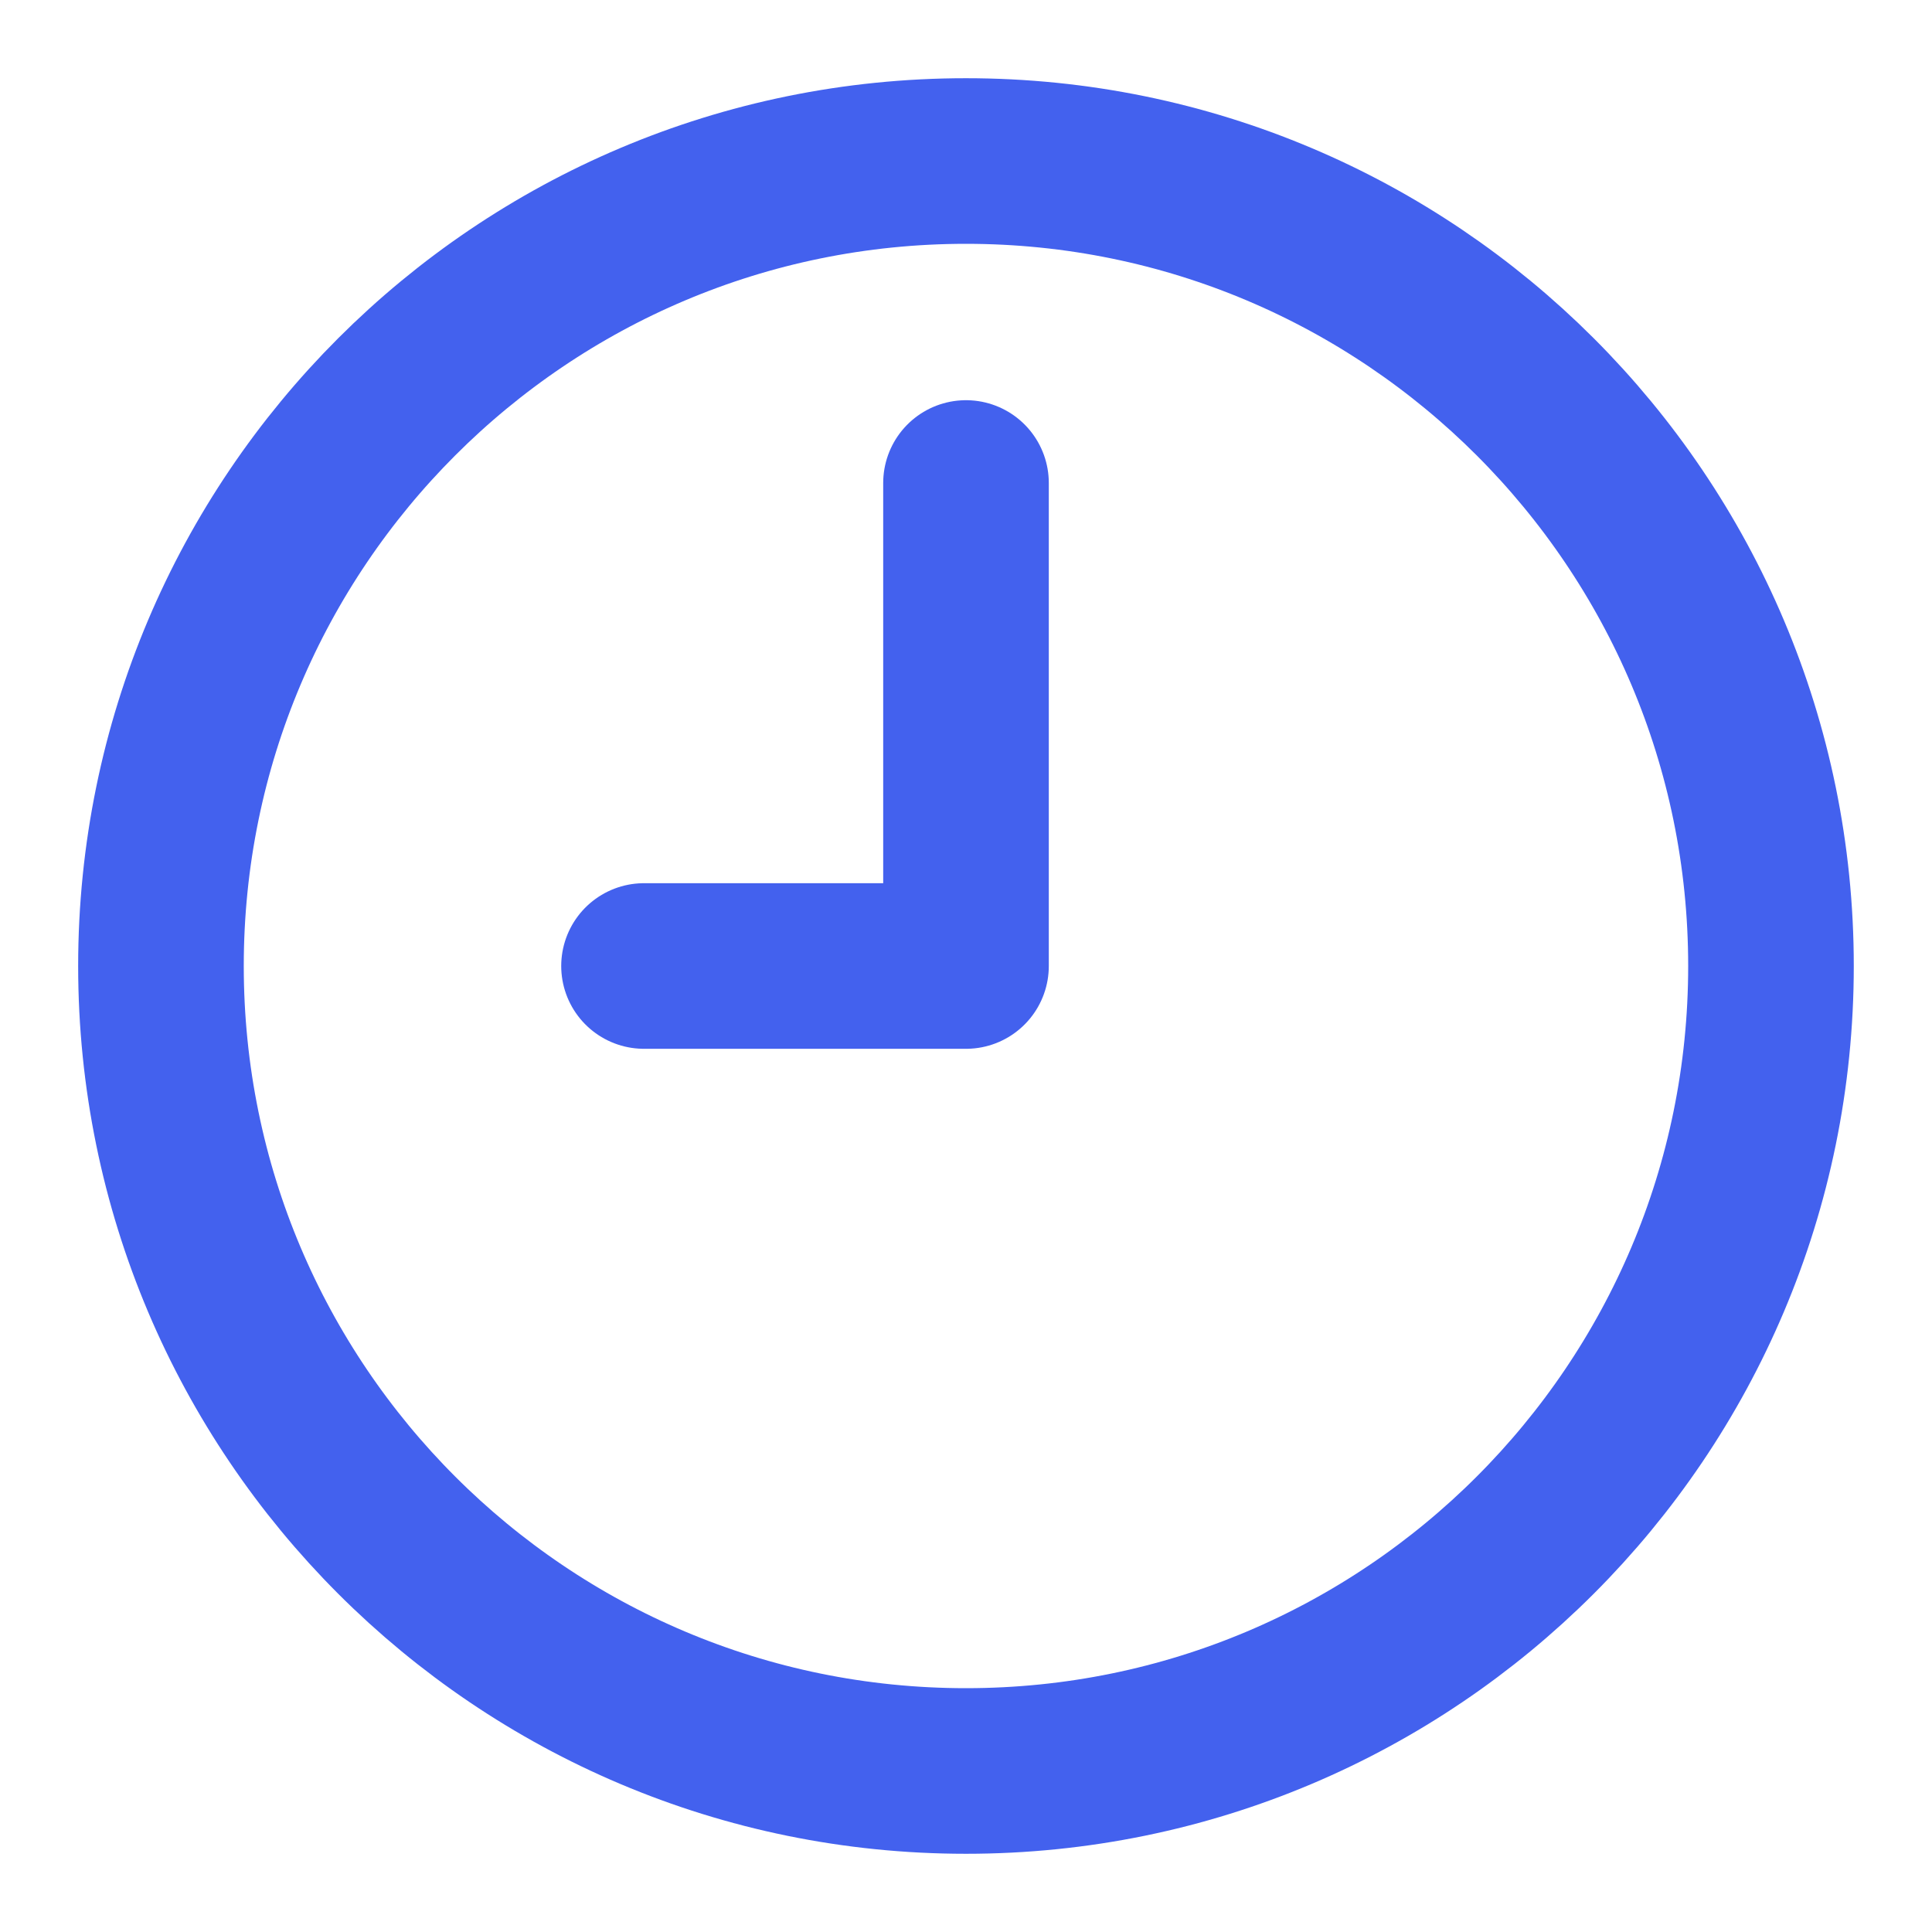
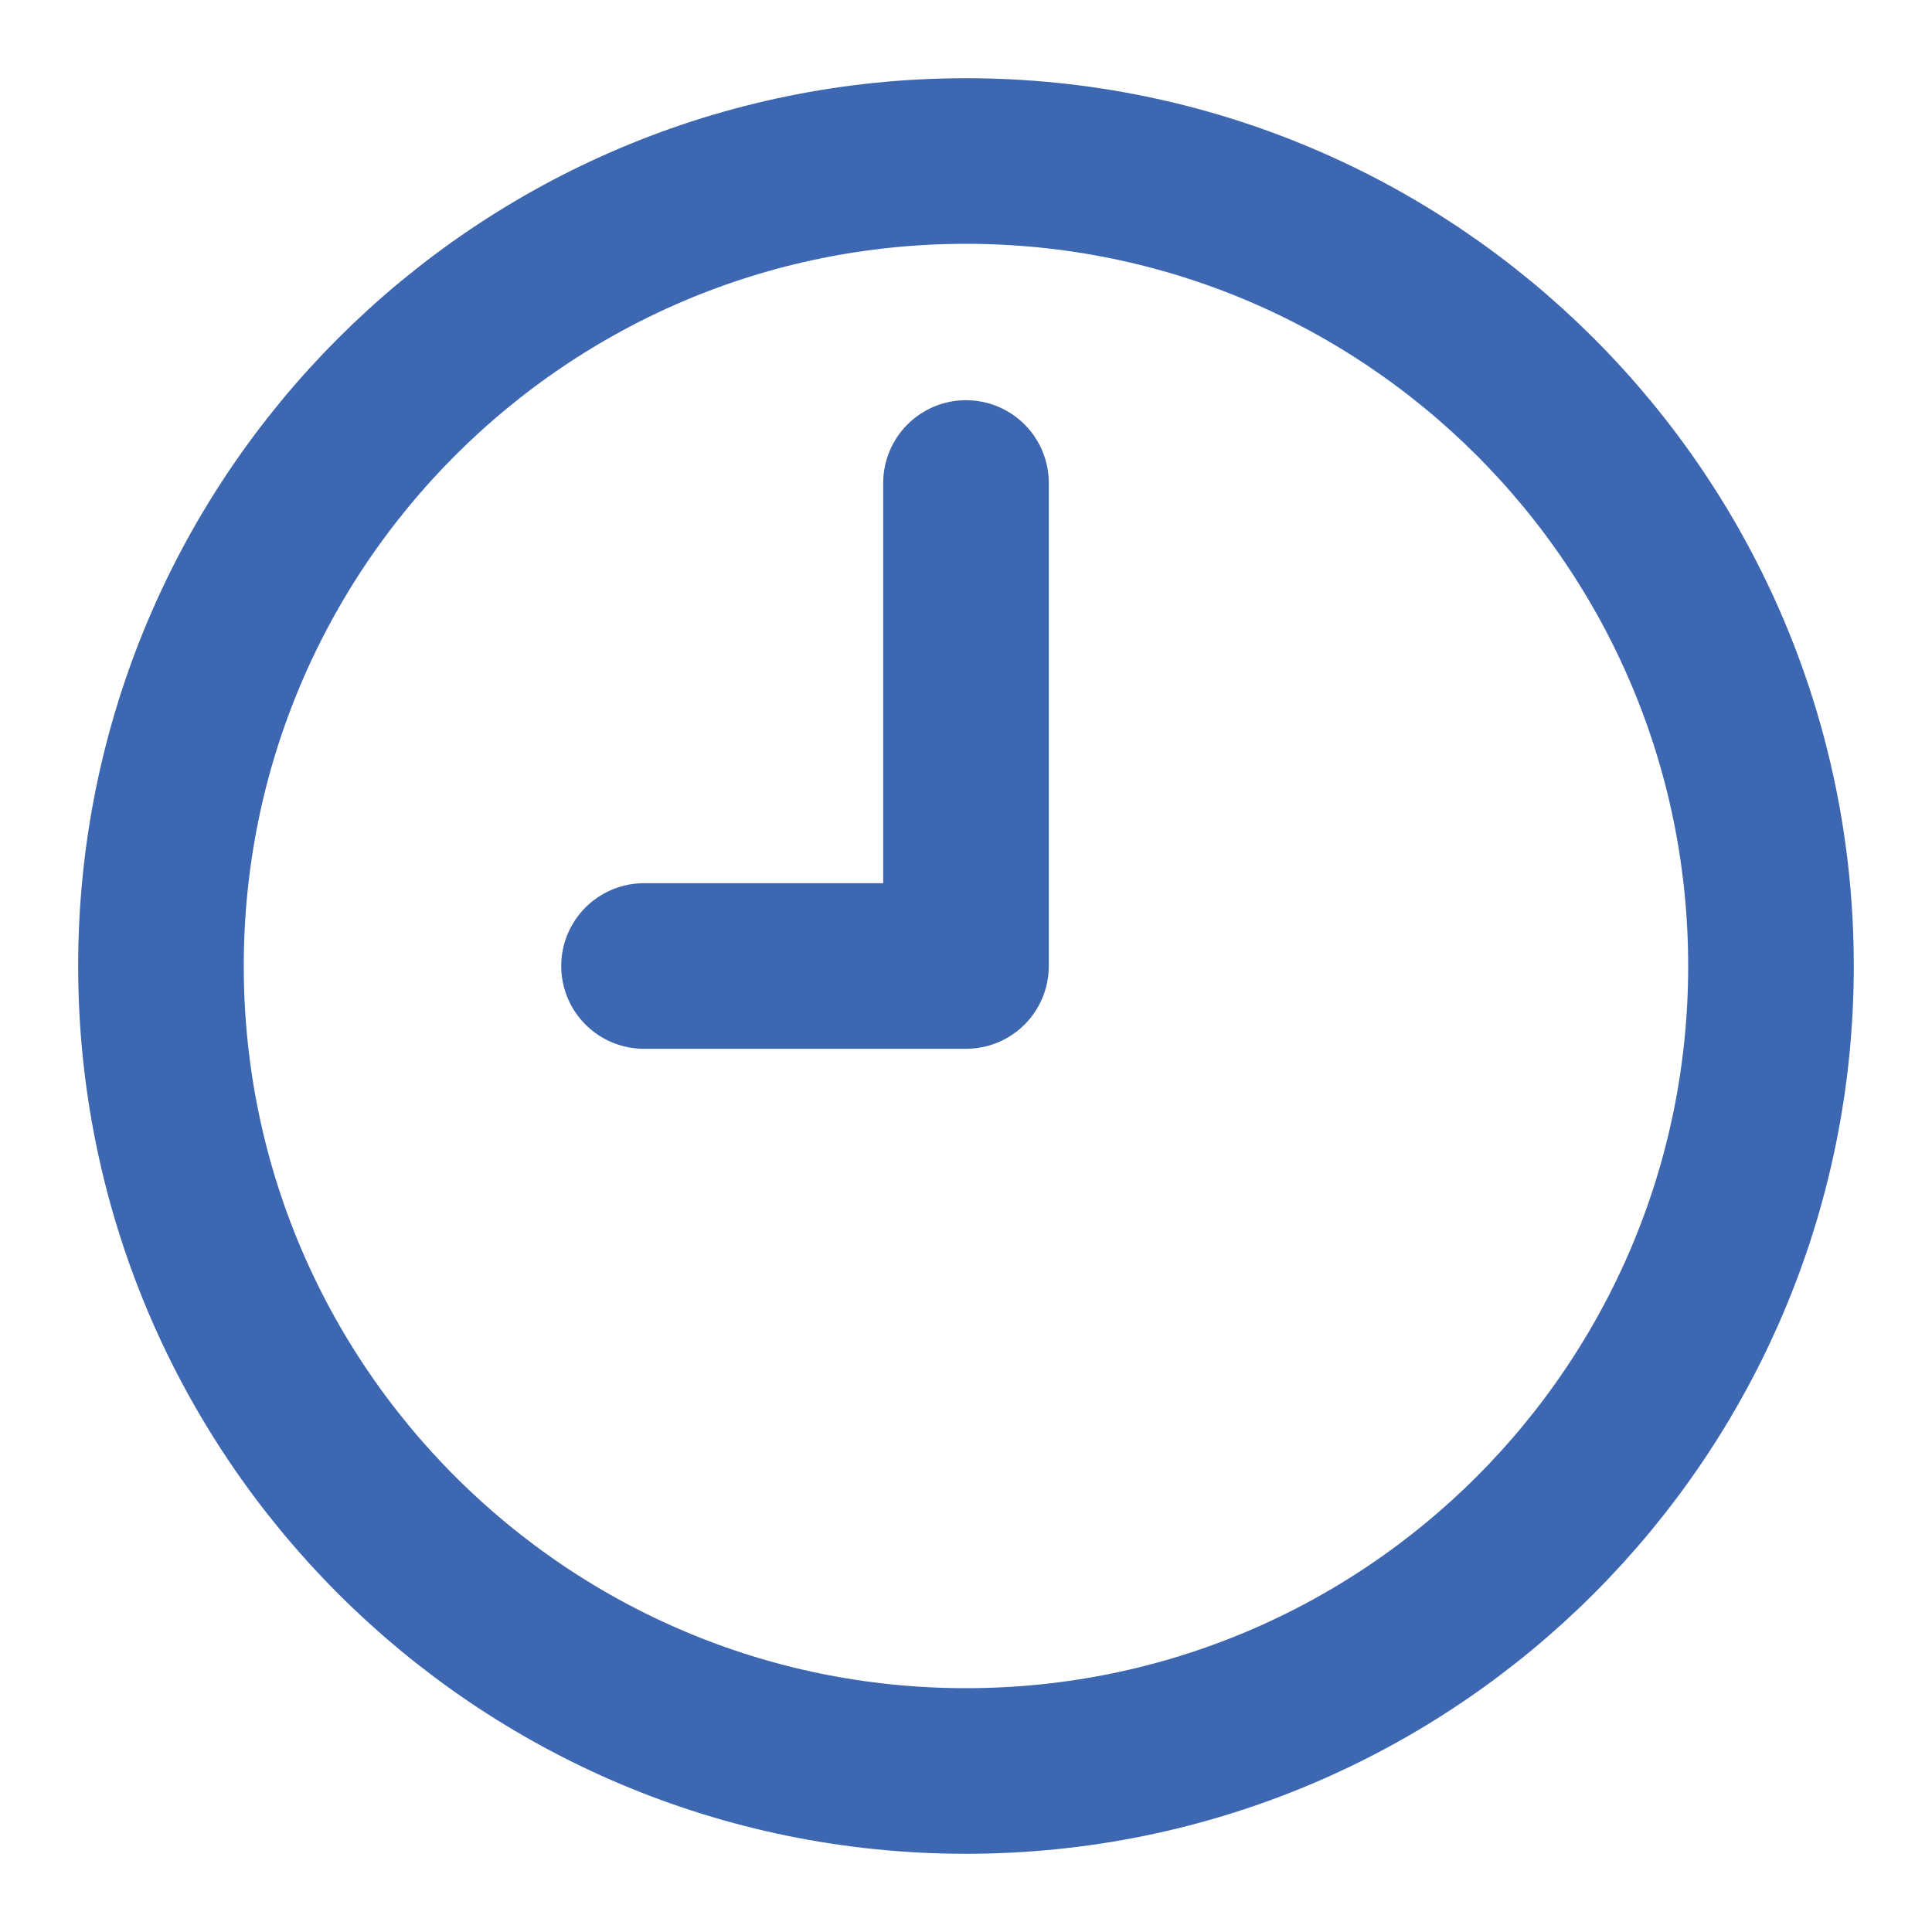
<svg xmlns="http://www.w3.org/2000/svg" width="35" height="35" viewBox="0 0 35 35" fill="none">
-   <path d="M17.499 32.083C25.553 32.083 32.083 25.554 32.083 17.5C32.083 9.446 25.553 2.917 17.499 2.917C9.445 2.917 2.916 9.446 2.916 17.5C2.916 25.554 9.445 32.083 17.499 32.083Z" stroke="#4361EE" stroke-width="3" stroke-linecap="round" stroke-linejoin="round" />
-   <path d="M17.5 8.75V17.5H11.667" stroke="#4361EE" stroke-width="3" stroke-linecap="round" stroke-linejoin="round" />
+   <path d="M17.499 32.083C25.553 32.083 32.083 25.554 32.083 17.5C32.083 9.446 25.553 2.917 17.499 2.917C9.445 2.917 2.916 9.446 2.916 17.5C2.916 25.554 9.445 32.083 17.499 32.083Z" stroke="#3D67B1" stroke-width="3" stroke-linecap="round" stroke-linejoin="round" />
+   <path d="M17.5 8.75V17.5H11.667" stroke="#3D67B1" stroke-width="3" stroke-linecap="round" stroke-linejoin="round" />
</svg>
